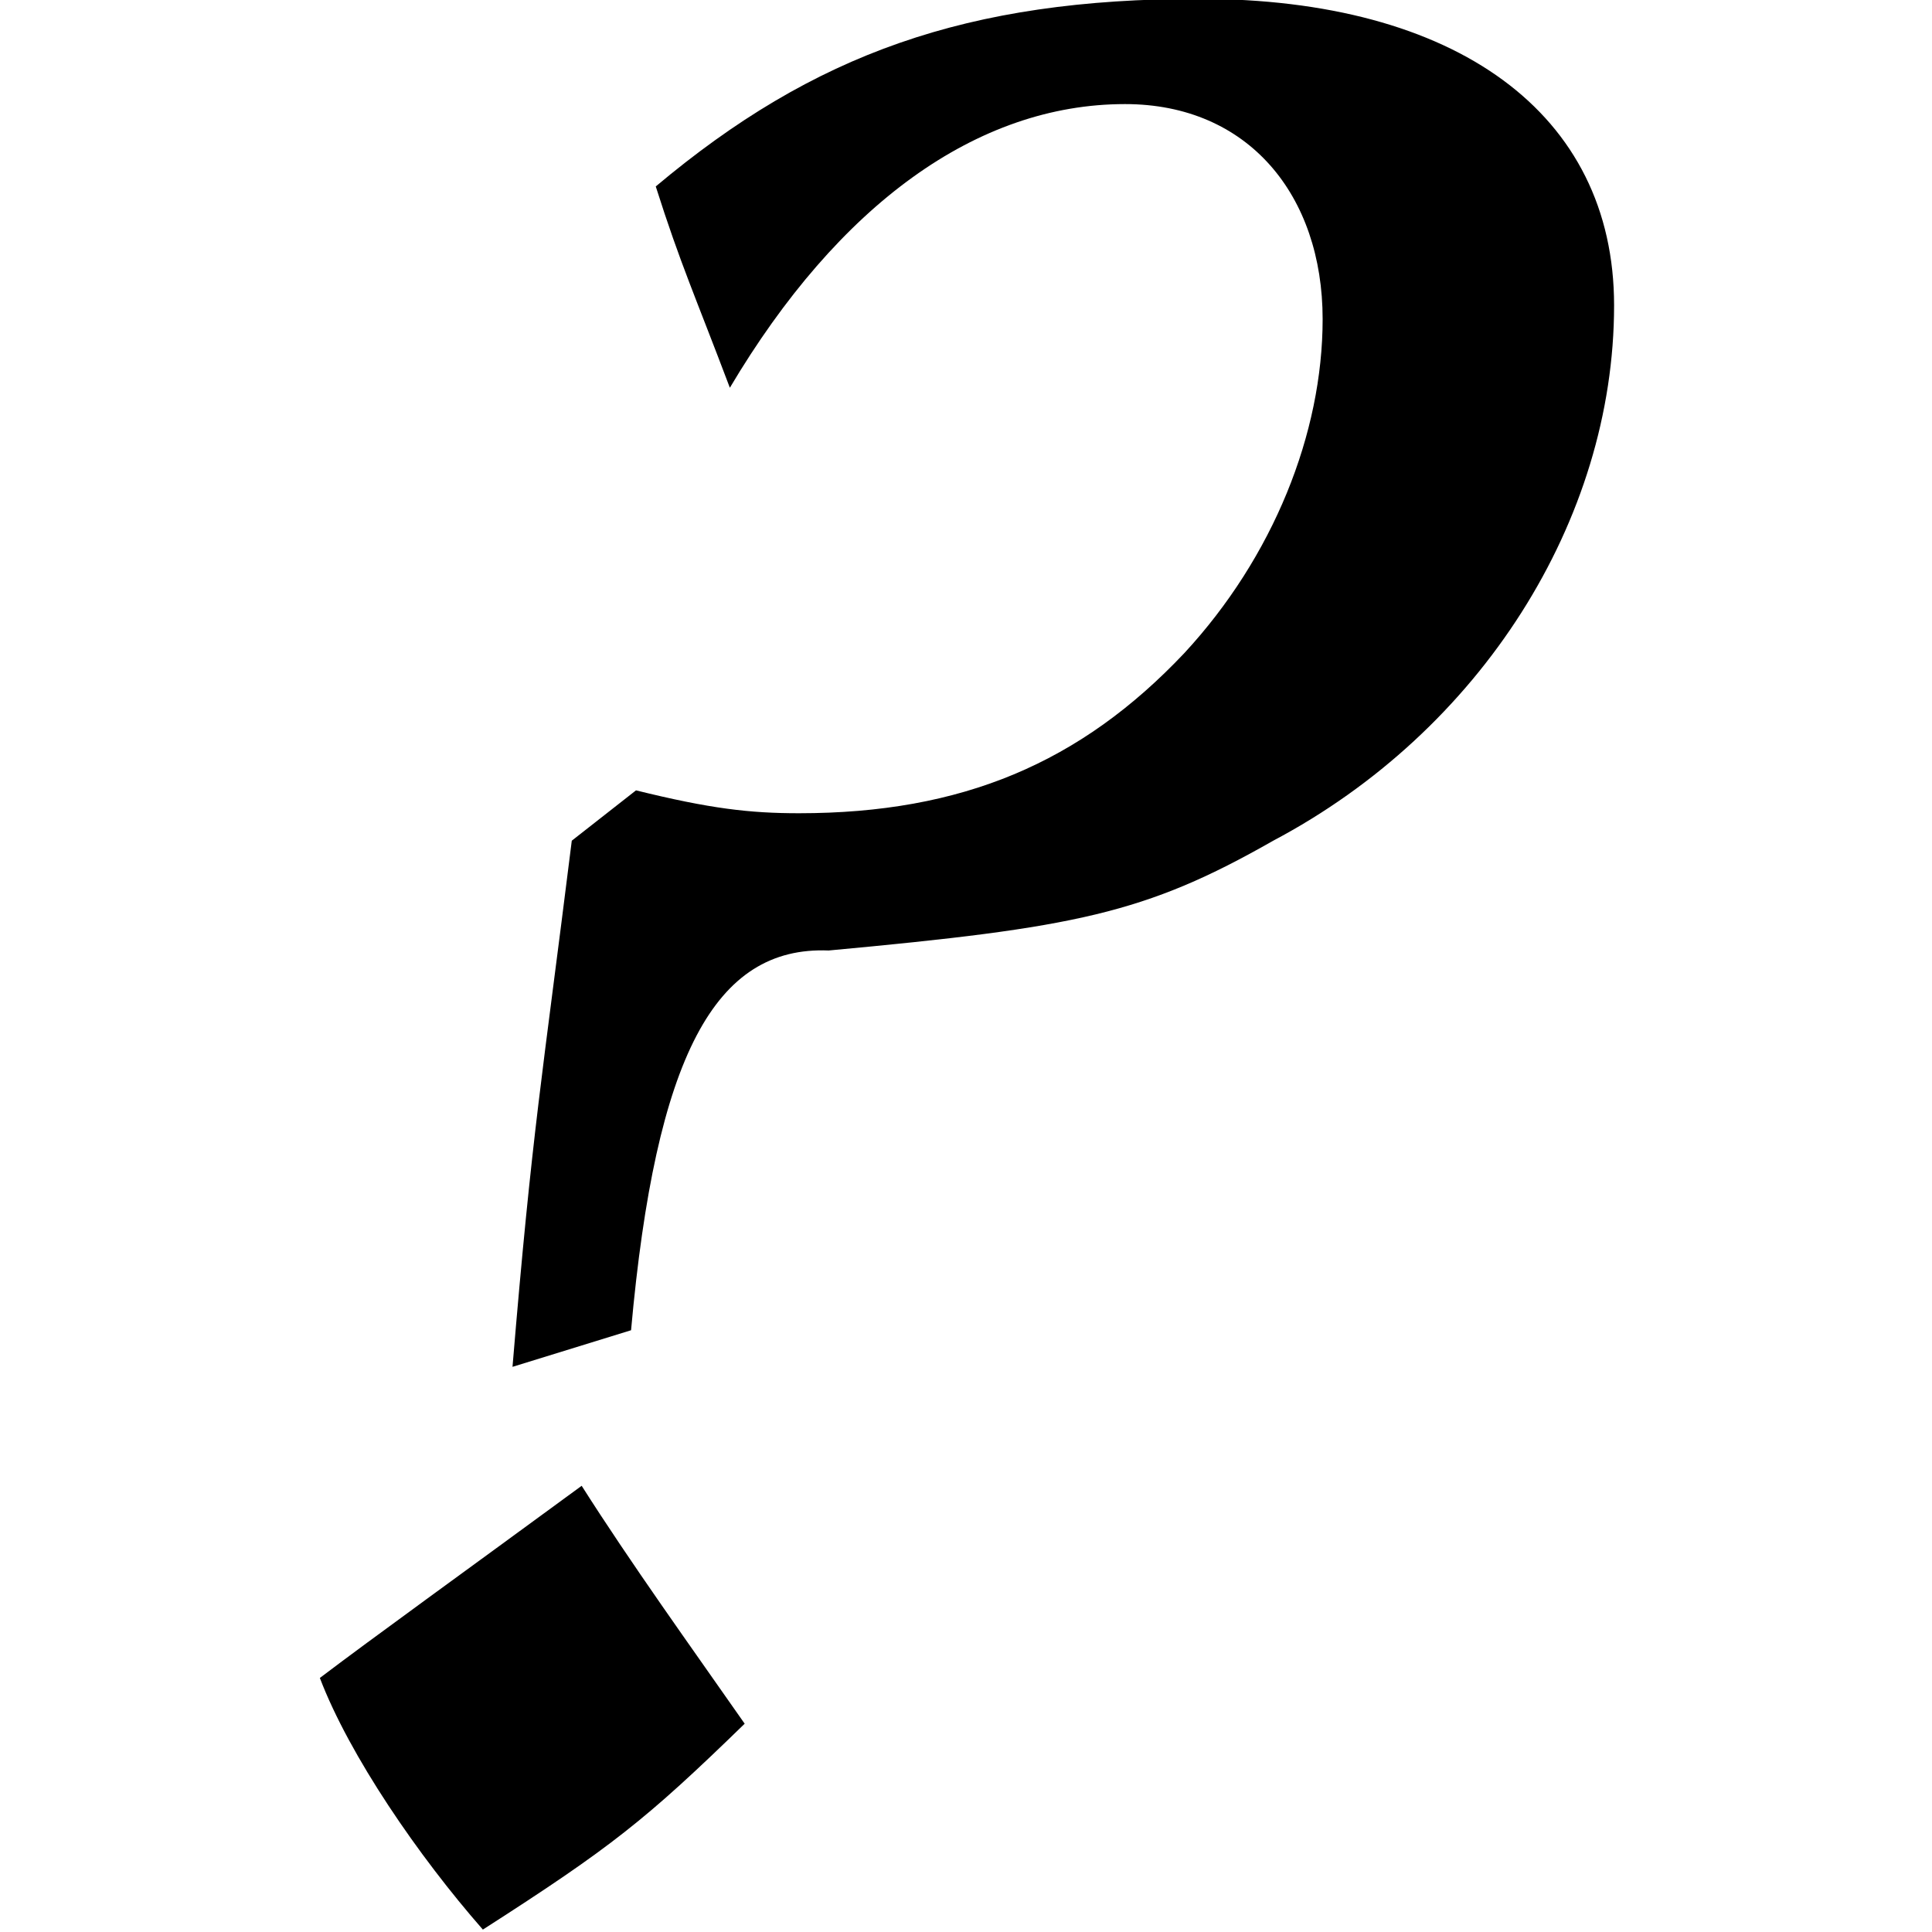
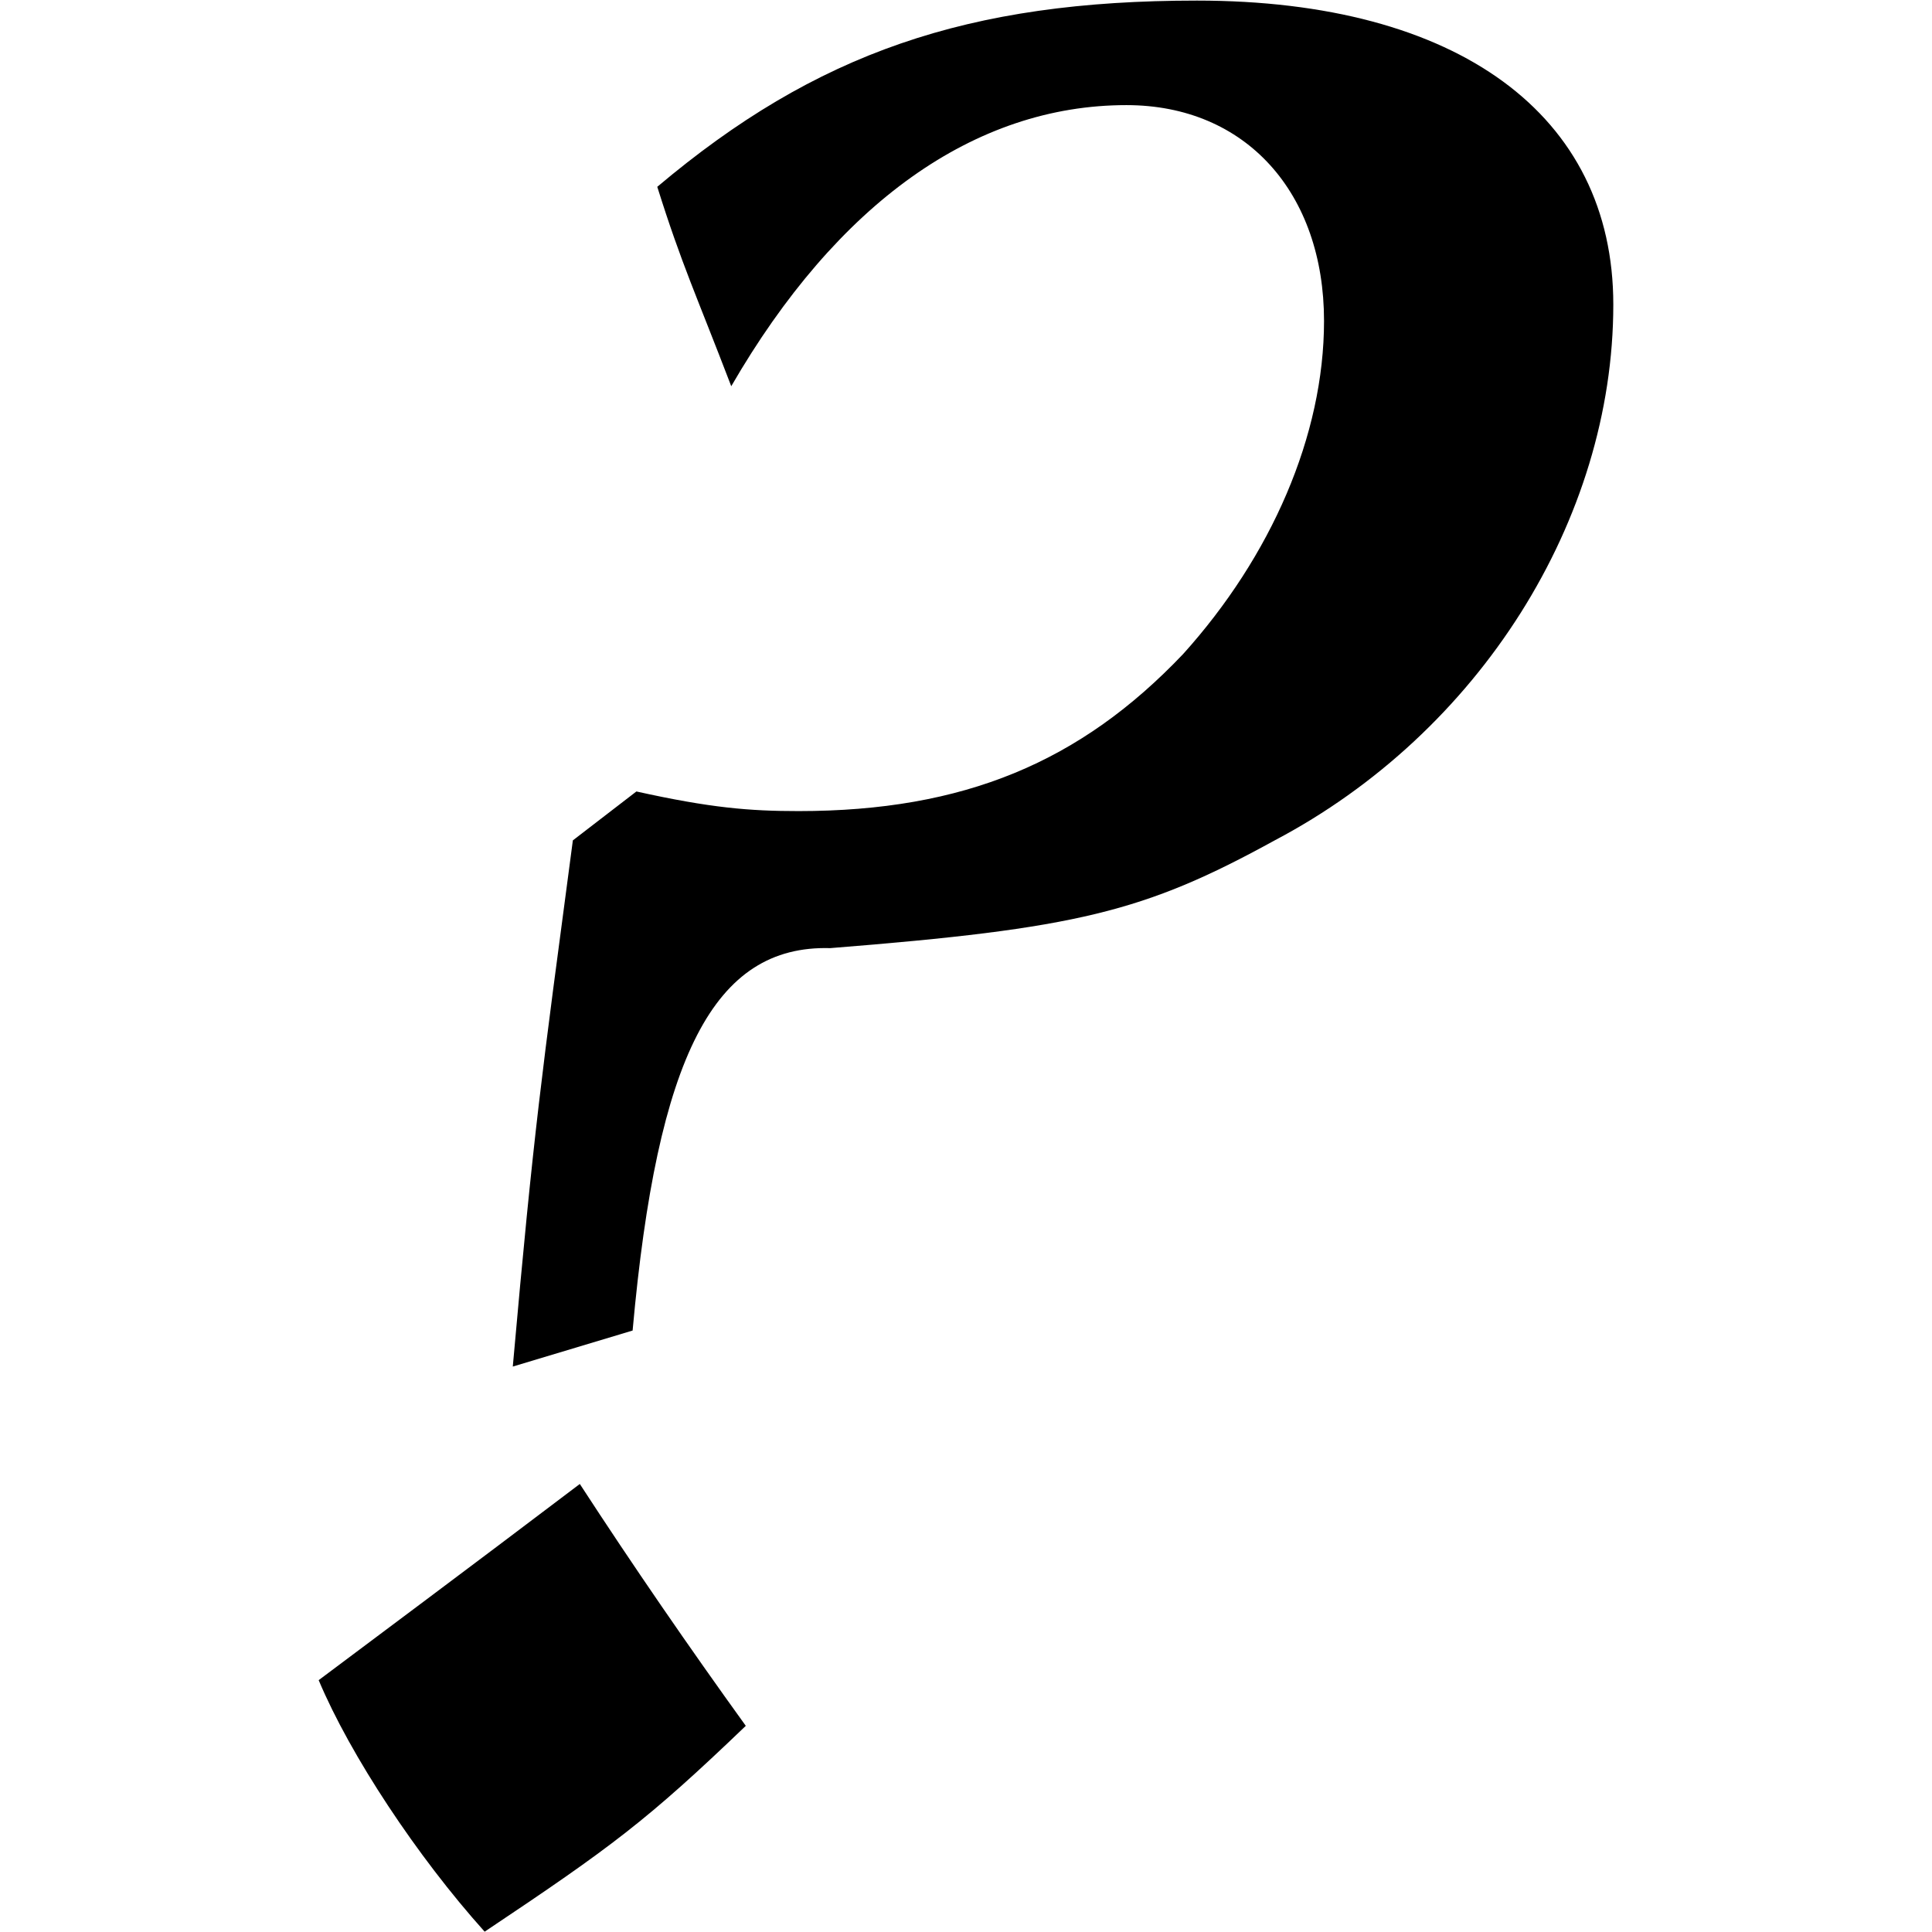
- <svg xmlns="http://www.w3.org/2000/svg" width="24" height="24" version="1.1" viewBox="0 0 6.35 6.35">
-   <text transform="scale(1.0391 .9624)" x="-0.443" y="6.496" fill="#000000" font-family="Z003" font-size="11.16px" stroke-width=".233" style="font-variant-caps:normal;font-variant-east-asian:normal;font-variant-ligatures:normal;font-variant-numeric:normal" xml:space="preserve">
-     <tspan x="-0.443" y="6.496" stroke-width=".233">?</tspan>
-   </text>
+ <svg xmlns="http://www.w3.org/2000/svg" width="24" height="24" version="1.1" viewBox="0 0 6.35 6.35" id="svg1">
+   <defs id="defs1" />
+   <path d="m 1.008,5.738 c 0.1,0.257 0.312,0.603 0.525,0.859 0.402,-0.29 0.513,-0.379 0.826,-0.703 -0.179,-0.268 -0.357,-0.547 -0.525,-0.826 -0.368,0.301 -0.647,0.525 -0.826,0.67 z m 0.993,-1.194 c 0.078,-0.937 0.257,-1.317 0.625,-1.306 0.781,-0.067 0.993,-0.123 1.406,-0.368 0.647,-0.368 1.071,-1.094 1.071,-1.83 0,-0.647 -0.491,-1.038 -1.317,-1.038 -0.725,0 -1.205,0.179 -1.707,0.636 0.078,0.268 0.123,0.368 0.234,0.681 0.335,-0.625 0.77,-0.96 1.25,-0.96 0.379,0 0.625,0.301 0.625,0.737 0,0.391 -0.167,0.804 -0.446,1.138 -0.324,0.368 -0.692,0.536 -1.216,0.536 -0.156,0 -0.279,-0.011 -0.513,-0.067 l -0.201,0.167 c -0.1,0.815 -0.123,0.982 -0.19,1.797 z" id="text1" style="font-size:11.16px;font-family:Z003;stroke-width:0.233" transform="scale(1.0391 .9624)" aria-label="?" />
</svg>
